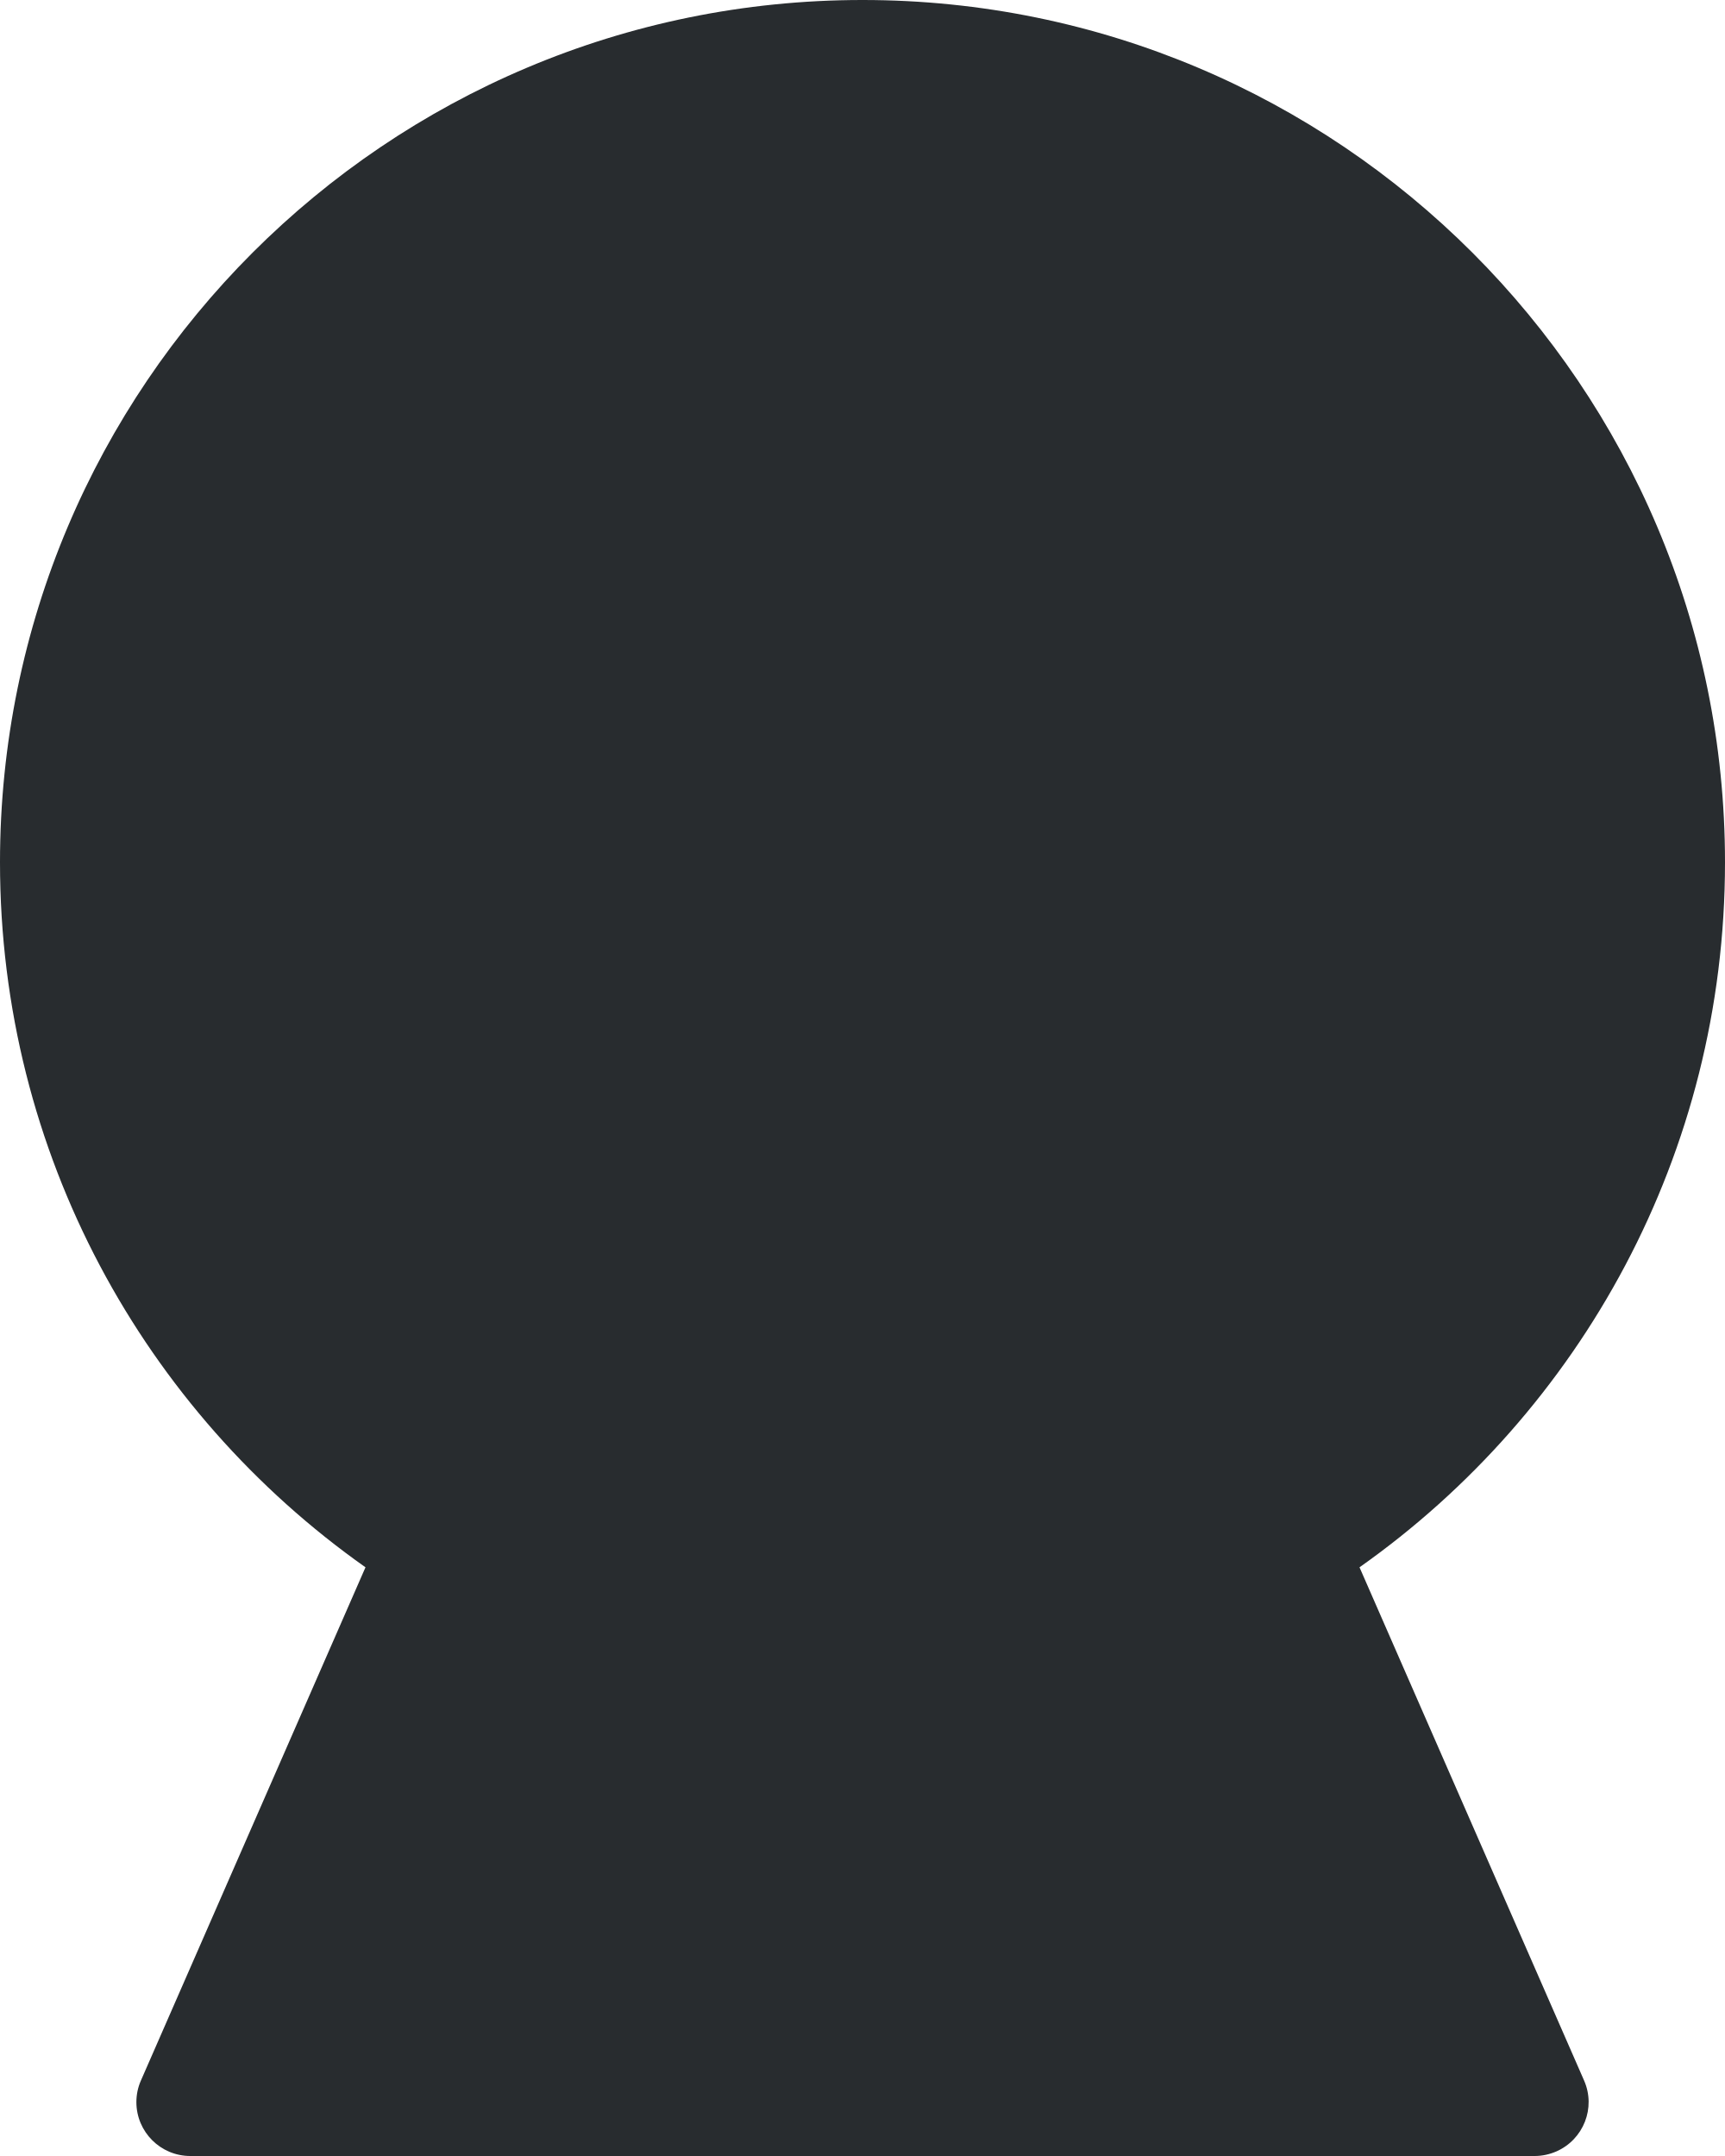
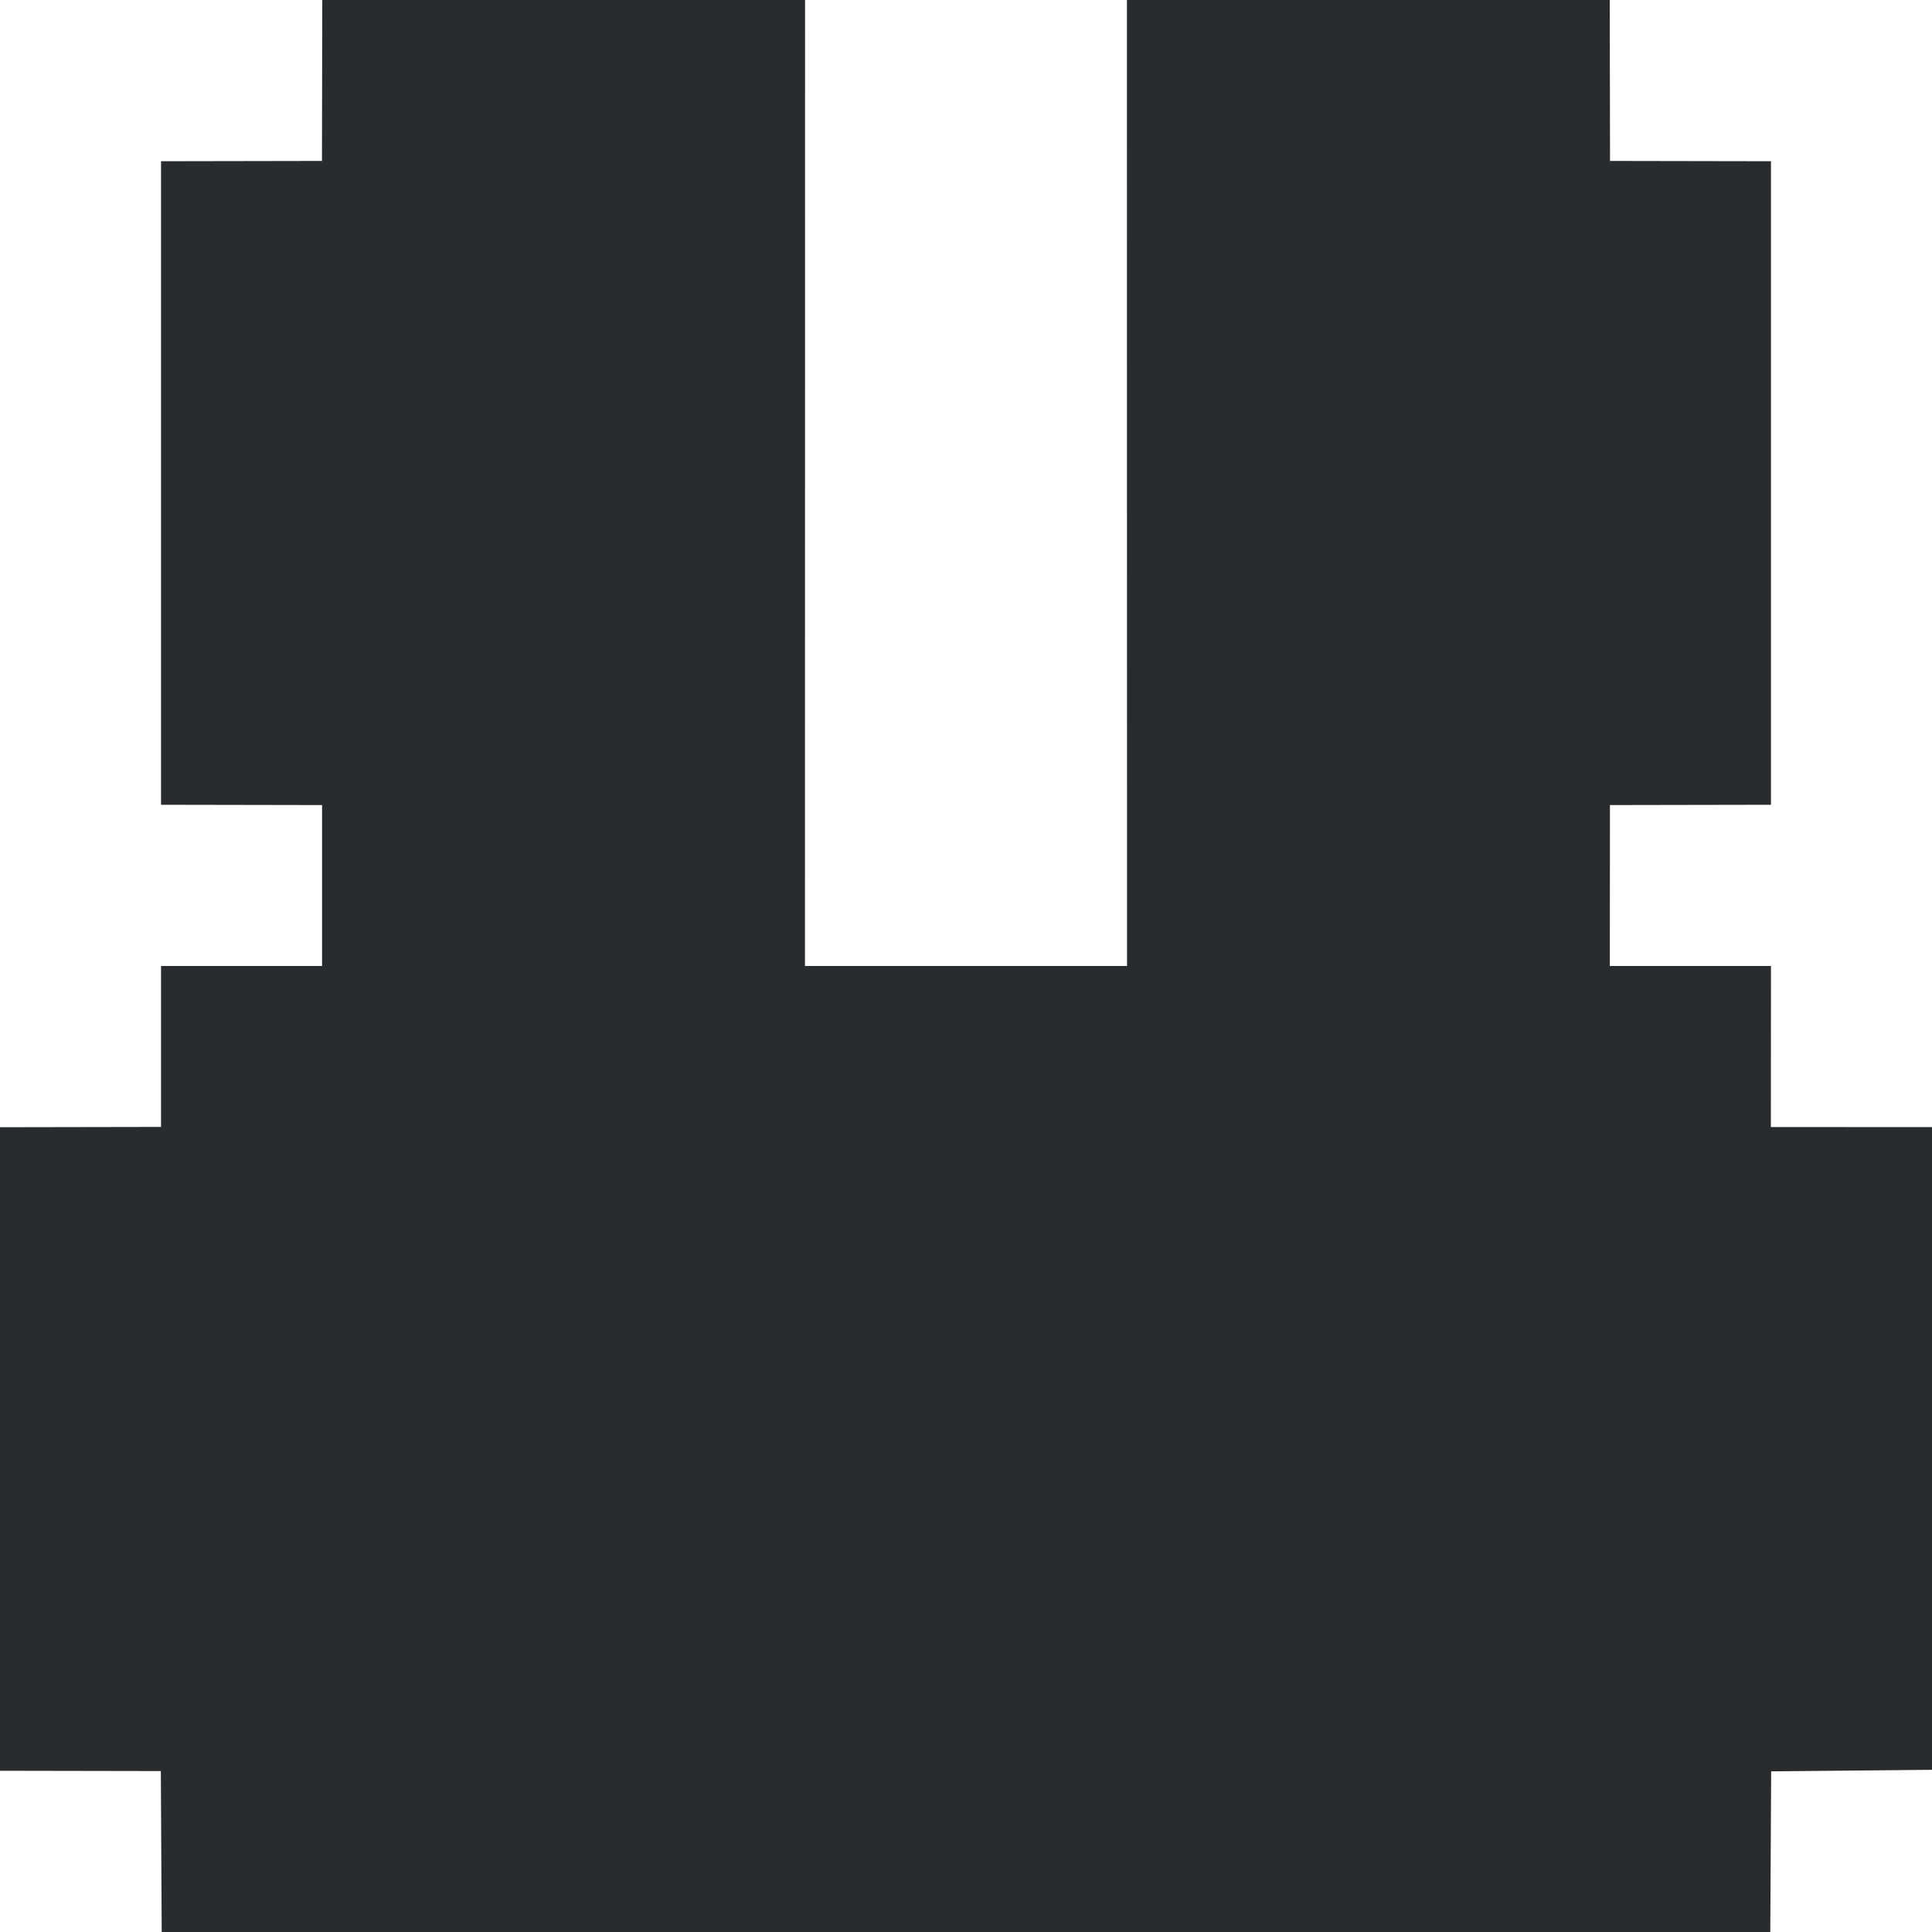
- <svg xmlns="http://www.w3.org/2000/svg" width="16" height="20" viewBox="0 0 16 20" fill="none">
-   <path d="M8 0C12.418 0 16 3.582 16 8C16 10.701 14.661 13.091 12.61 14.539L14.693 19.3C14.804 19.553 14.688 19.847 14.435 19.958C14.372 19.985 14.304 20 14.235 20H1.765C1.489 20 1.265 19.776 1.265 19.5C1.265 19.431 1.279 19.363 1.307 19.3L3.39 14.539C1.339 13.091 0 10.701 0 8C0 3.582 3.582 0 8 0Z" fill="#282C2F" />
+ <svg xmlns="http://www.w3.org/2000/svg" width="20" height="20" viewBox="0 0 20 20" fill="none">
+   <path d="M20 18.321L18.335 18.337L18.326 20H1.674L1.665 18.334L0 18.331V11.669L1.667 11.666V10H3.334V8.334L1.667 8.331V1.669L3.333 1.666L3.336 0H8.334L8.333 10H11.667L11.666 0H16.664L16.667 1.666L18.333 1.669V8.331L16.666 8.334L16.665 10H18.333L18.332 11.667L20 11.668V18.321Z" fill="#282C2F" />
</svg>
